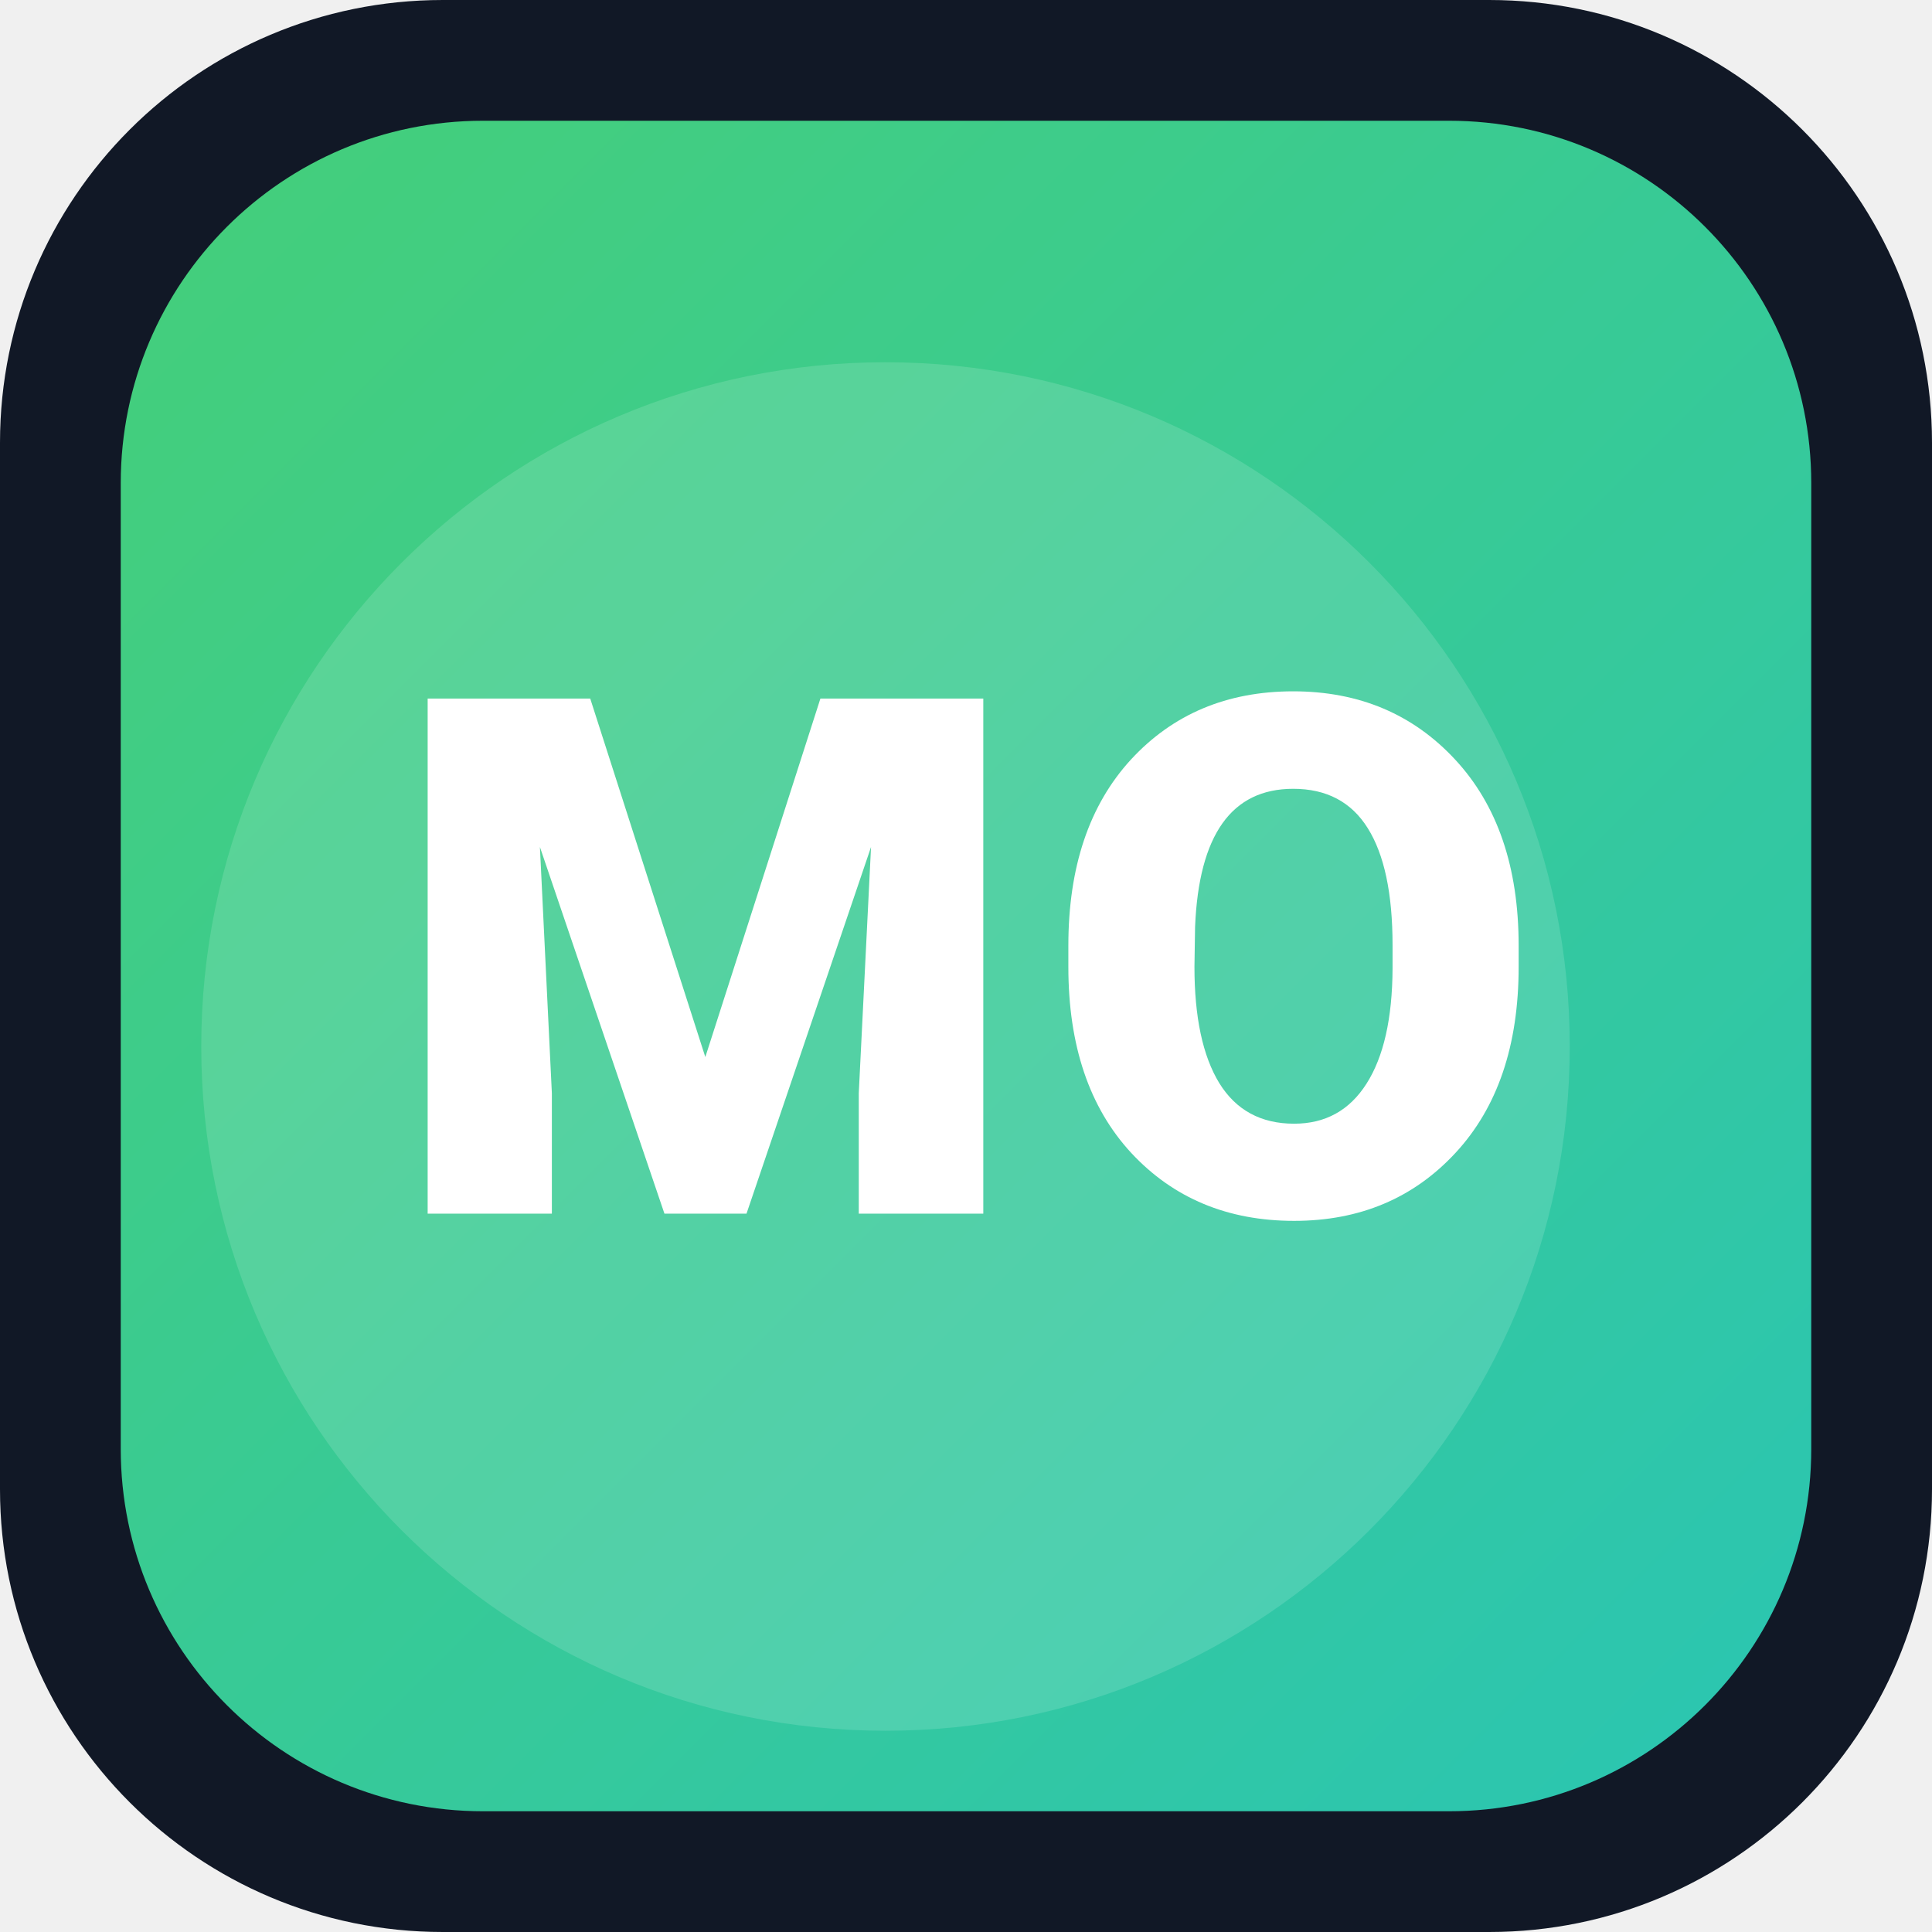
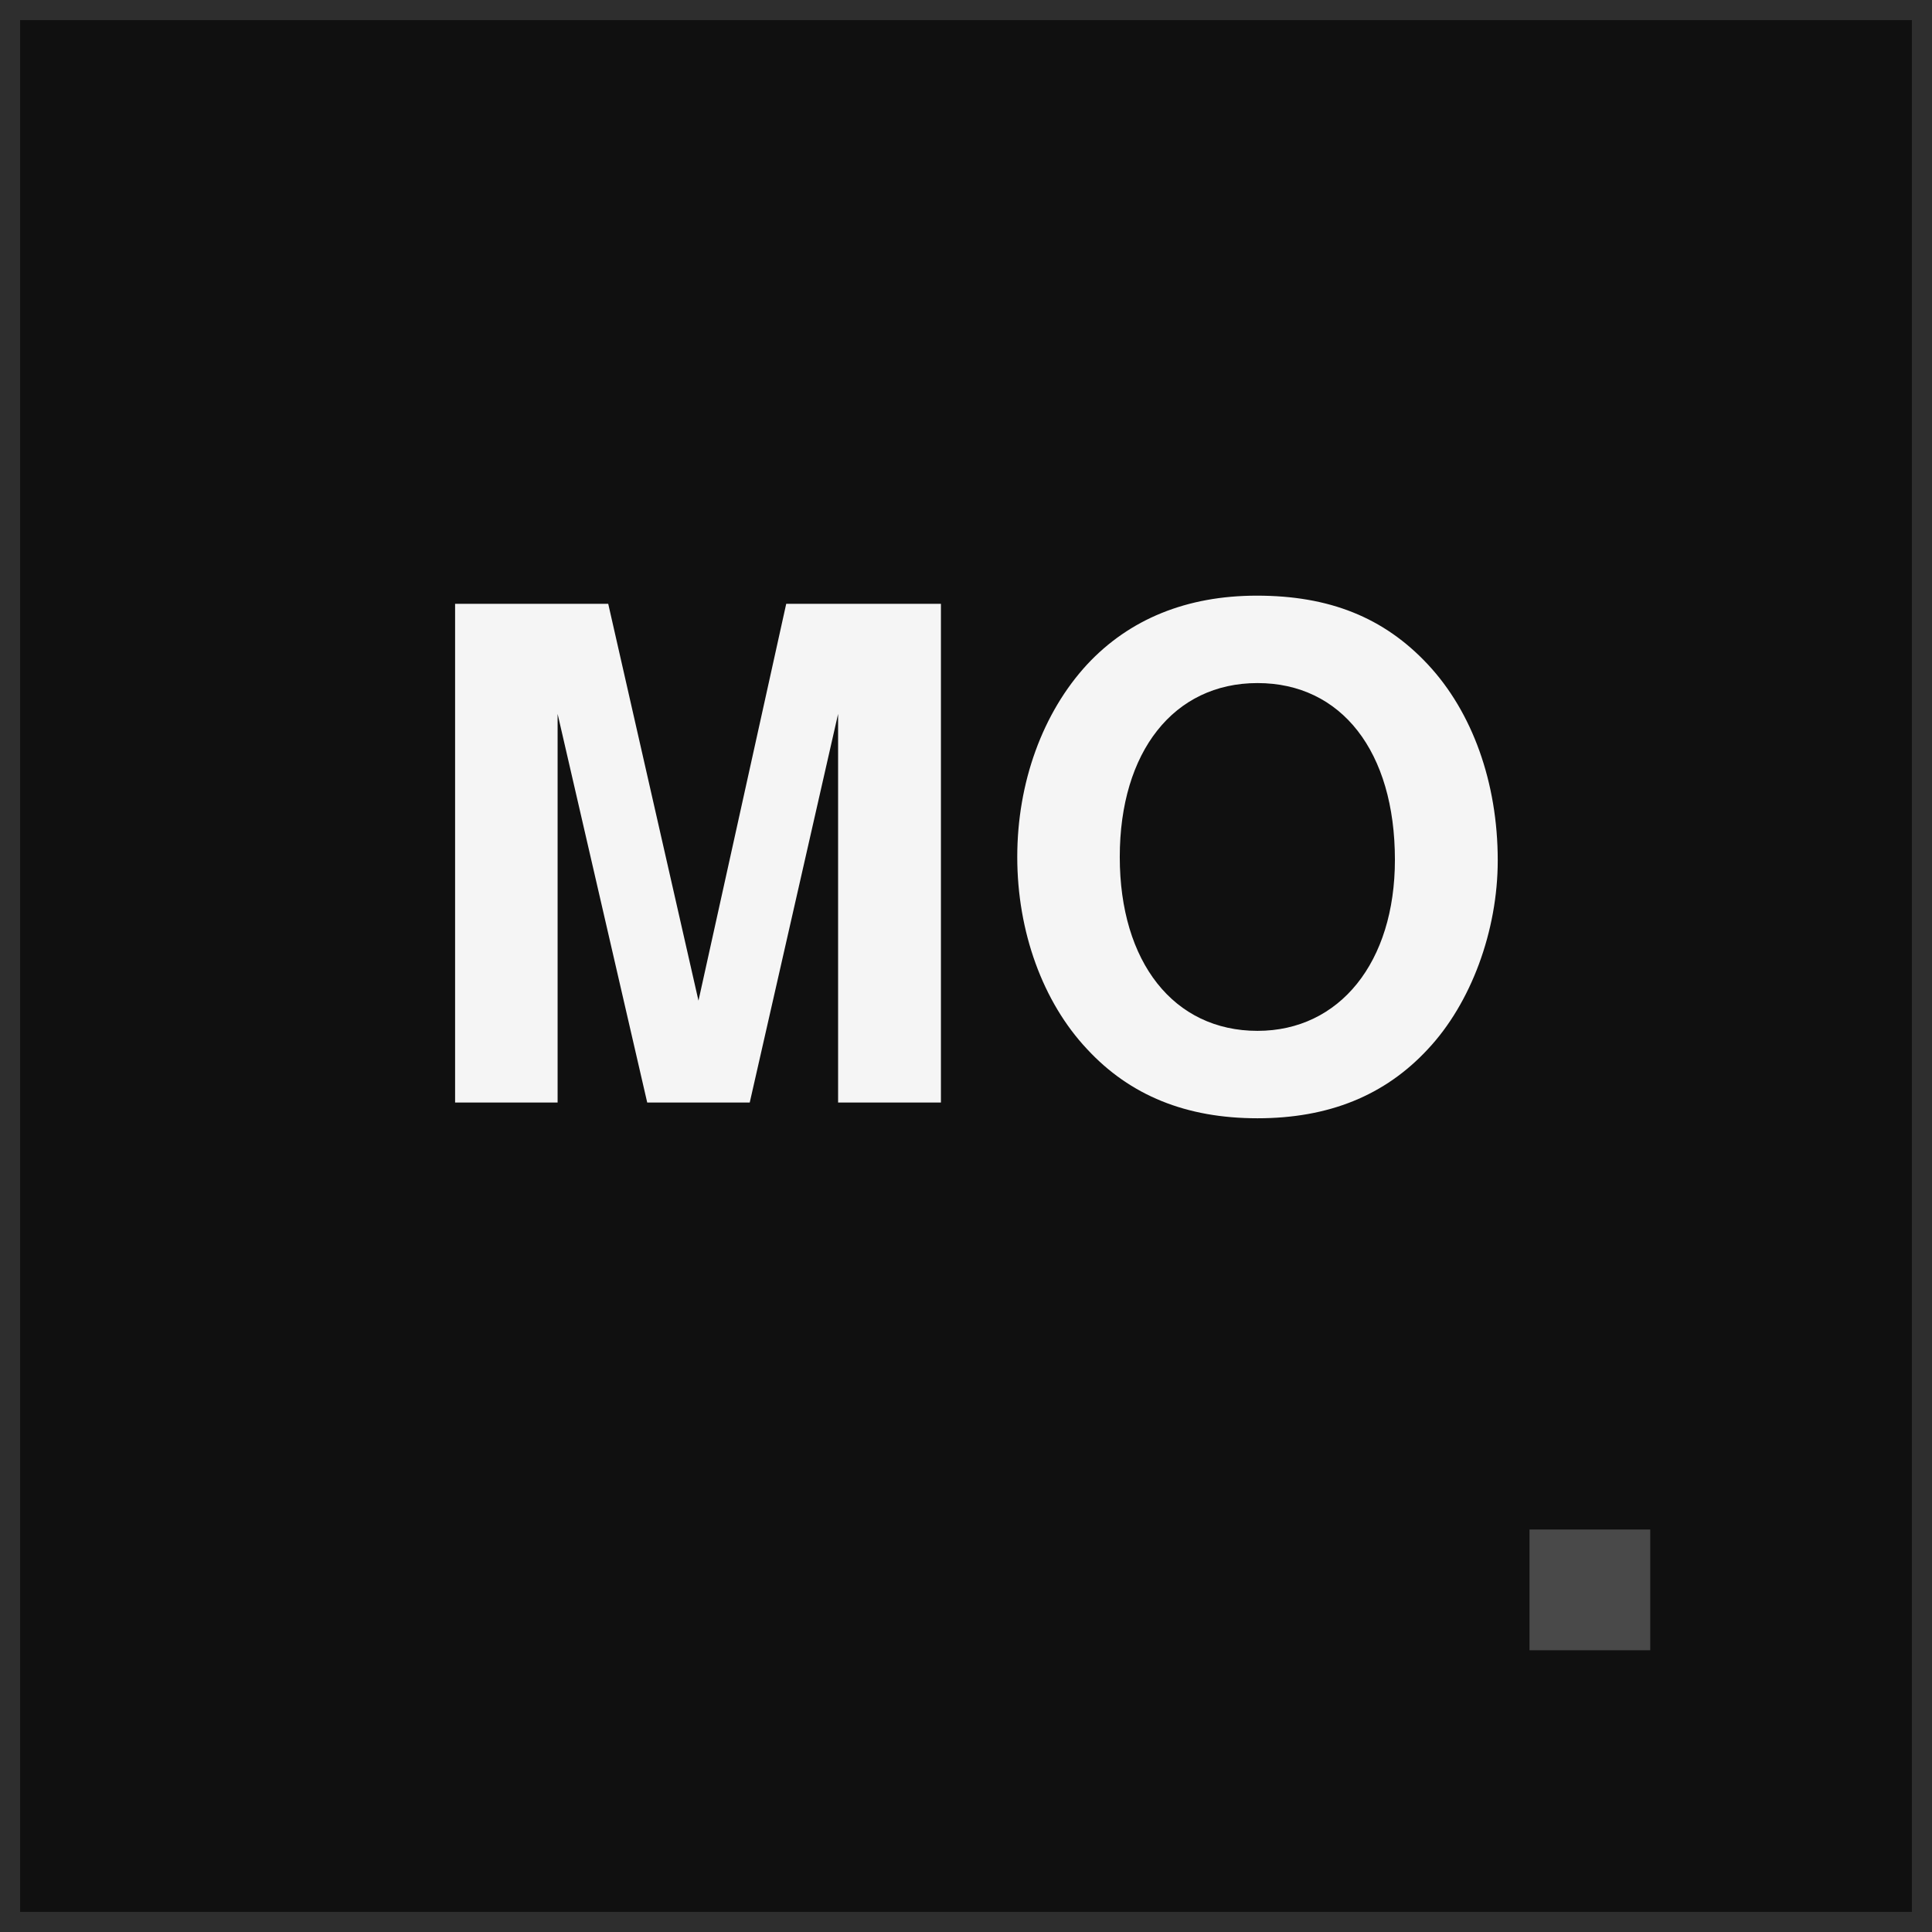
- <svg xmlns="http://www.w3.org/2000/svg" viewBox="0 0 96 96" role="img" aria-label="Mojeek logo">
-   <defs>
-     <linearGradient id="m" x1="0" y1="0" x2="1" y2="1">
-       <stop offset="0" stop-color="#4ade80" />
-       <stop offset="1" stop-color="#2dd4bf" />
-     </linearGradient>
-   </defs>
-   <rect width="96" height="96" rx="22" fill="#111826" />
-   <rect x="6" y="6" width="84" height="84" rx="18" fill="url(#m)" opacity="0.92" />
-   <circle cx="44" cy="52" r="34" fill="#ffffff" opacity="0.14" />
-   <text x="48" y="48" font-family="ui-sans-serif, system-ui, -apple-system, 'Segoe UI', Roboto, sans-serif" font-size="36" font-weight="800" fill="#ffffff" text-anchor="middle" dominant-baseline="central" letter-spacing="1">MO</text>
+ <svg xmlns="http://www.w3.org/2000/svg" viewBox="0 0 96 96" role="img" aria-label="Mojeek mark">
+   <rect width="96" height="96" fill="#101010" />
+   <rect x="0.5" y="0.5" width="95" height="95" fill="none" stroke="#2e2e2e" />
+   <rect x="76" y="76" width="6" height="6" fill="#f5f5f5" fill-opacity="0.25" />
+   <text x="48" y="47" font-family="'Helvetica Neue', Helvetica, Arial, sans-serif" font-size="34" font-weight="700" fill="#f5f5f5" text-anchor="middle" dominant-baseline="central" letter-spacing="0.5">MO</text>
</svg>
